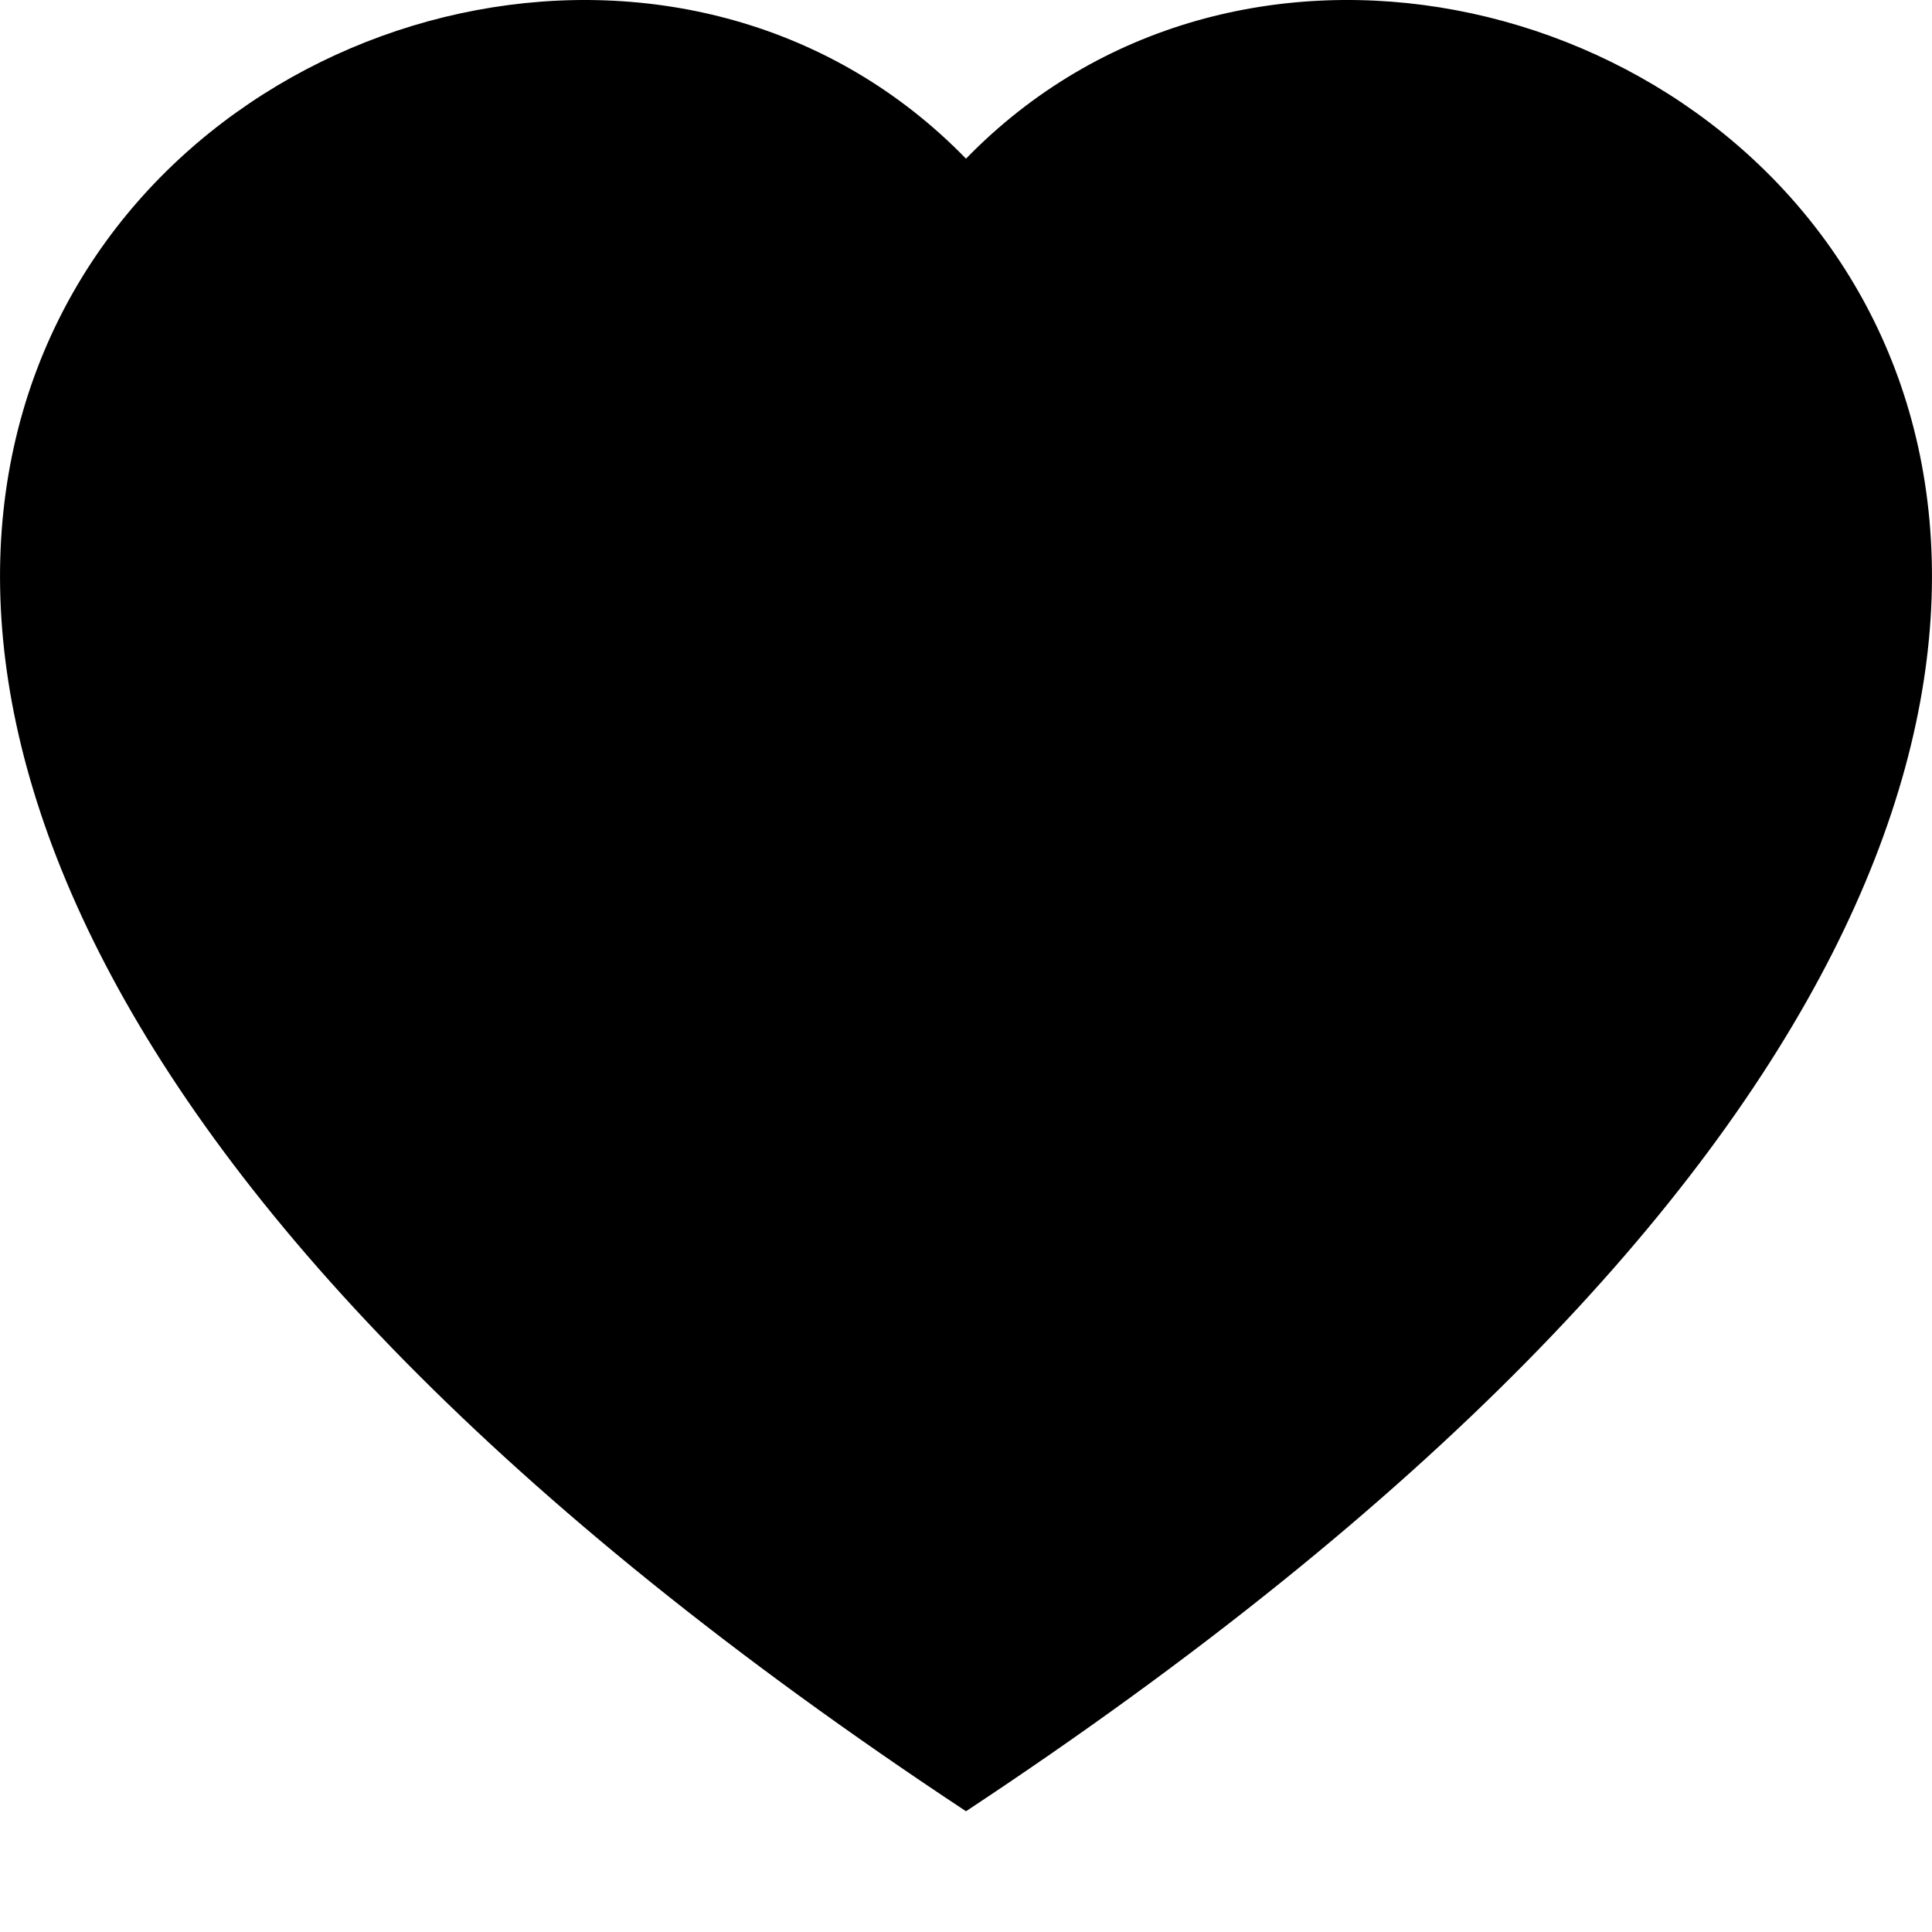
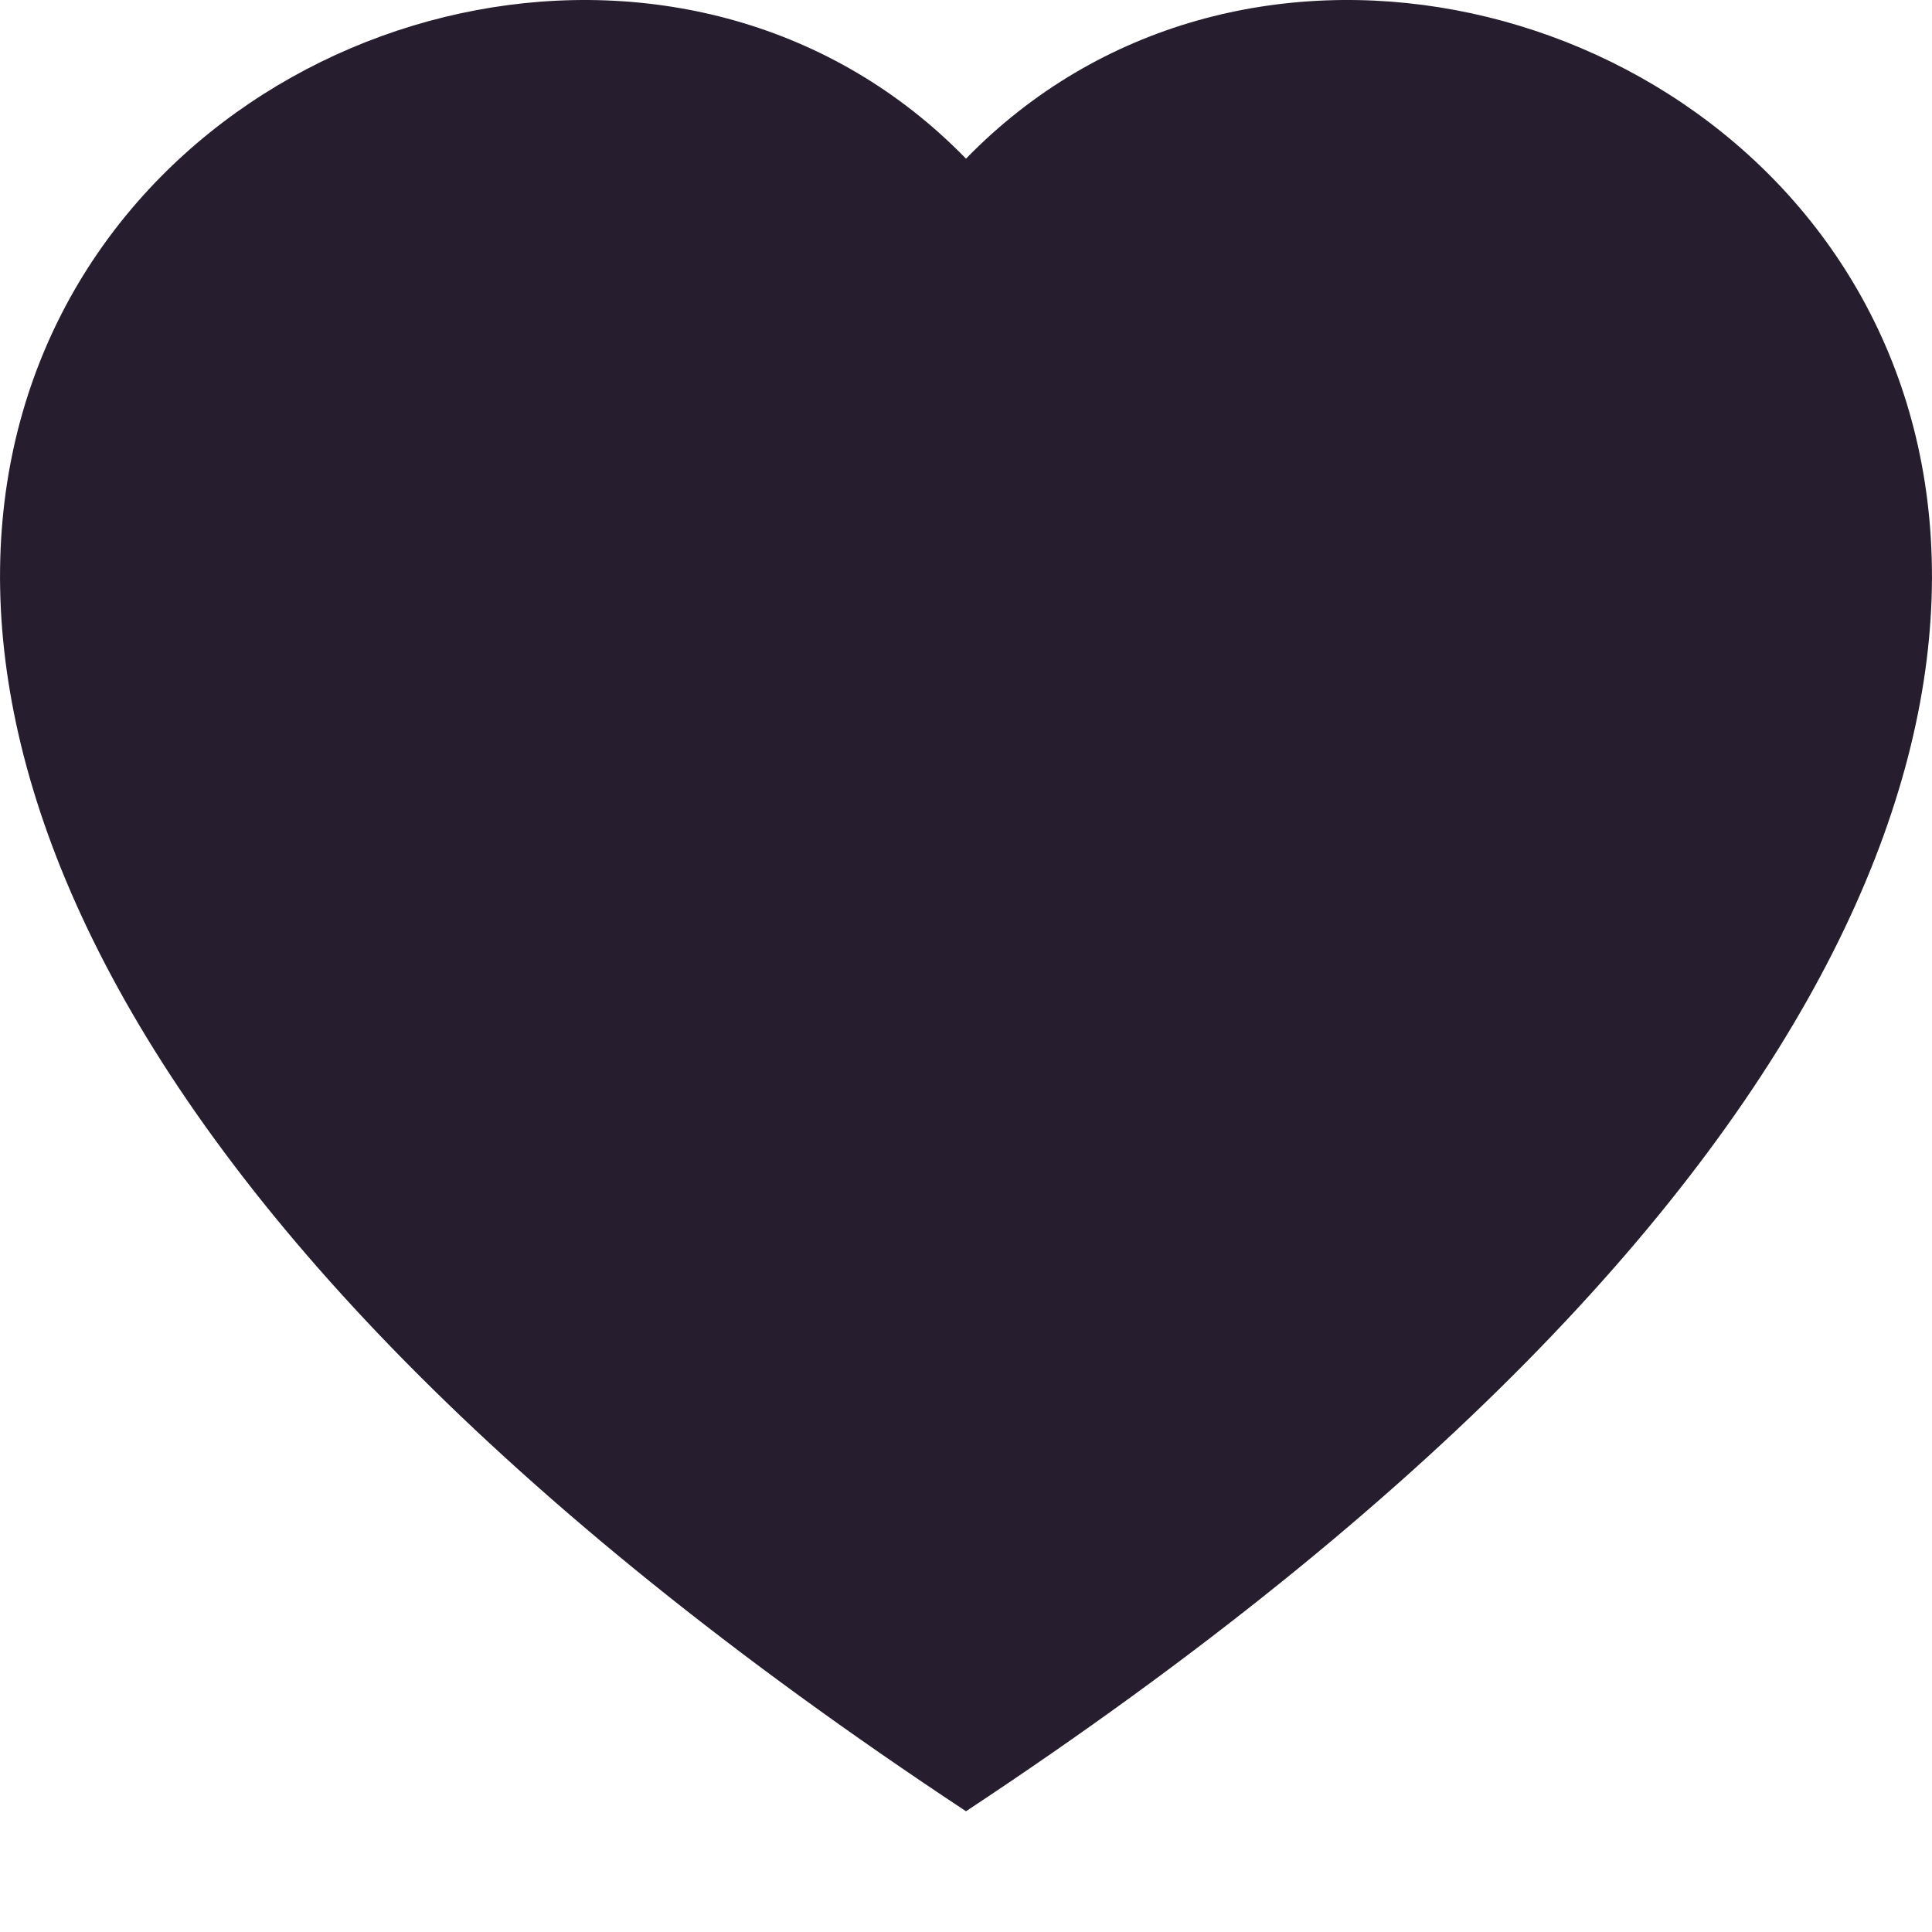
<svg xmlns="http://www.w3.org/2000/svg" class="bi bi-heart-fill text-dark" width="1.5rem" height="1.5rem" viewBox="0 0 16 16" fill="currentColor">
+   <style>
+         path {
+             color: #261e2e;
+         }
+     </style>
  <path fill-rule="evenodd" d="M8 1.314C12.438-3.248 23.534 4.735 8 15-7.534 4.736 3.562-3.248 8 1.314z" />
</svg>
